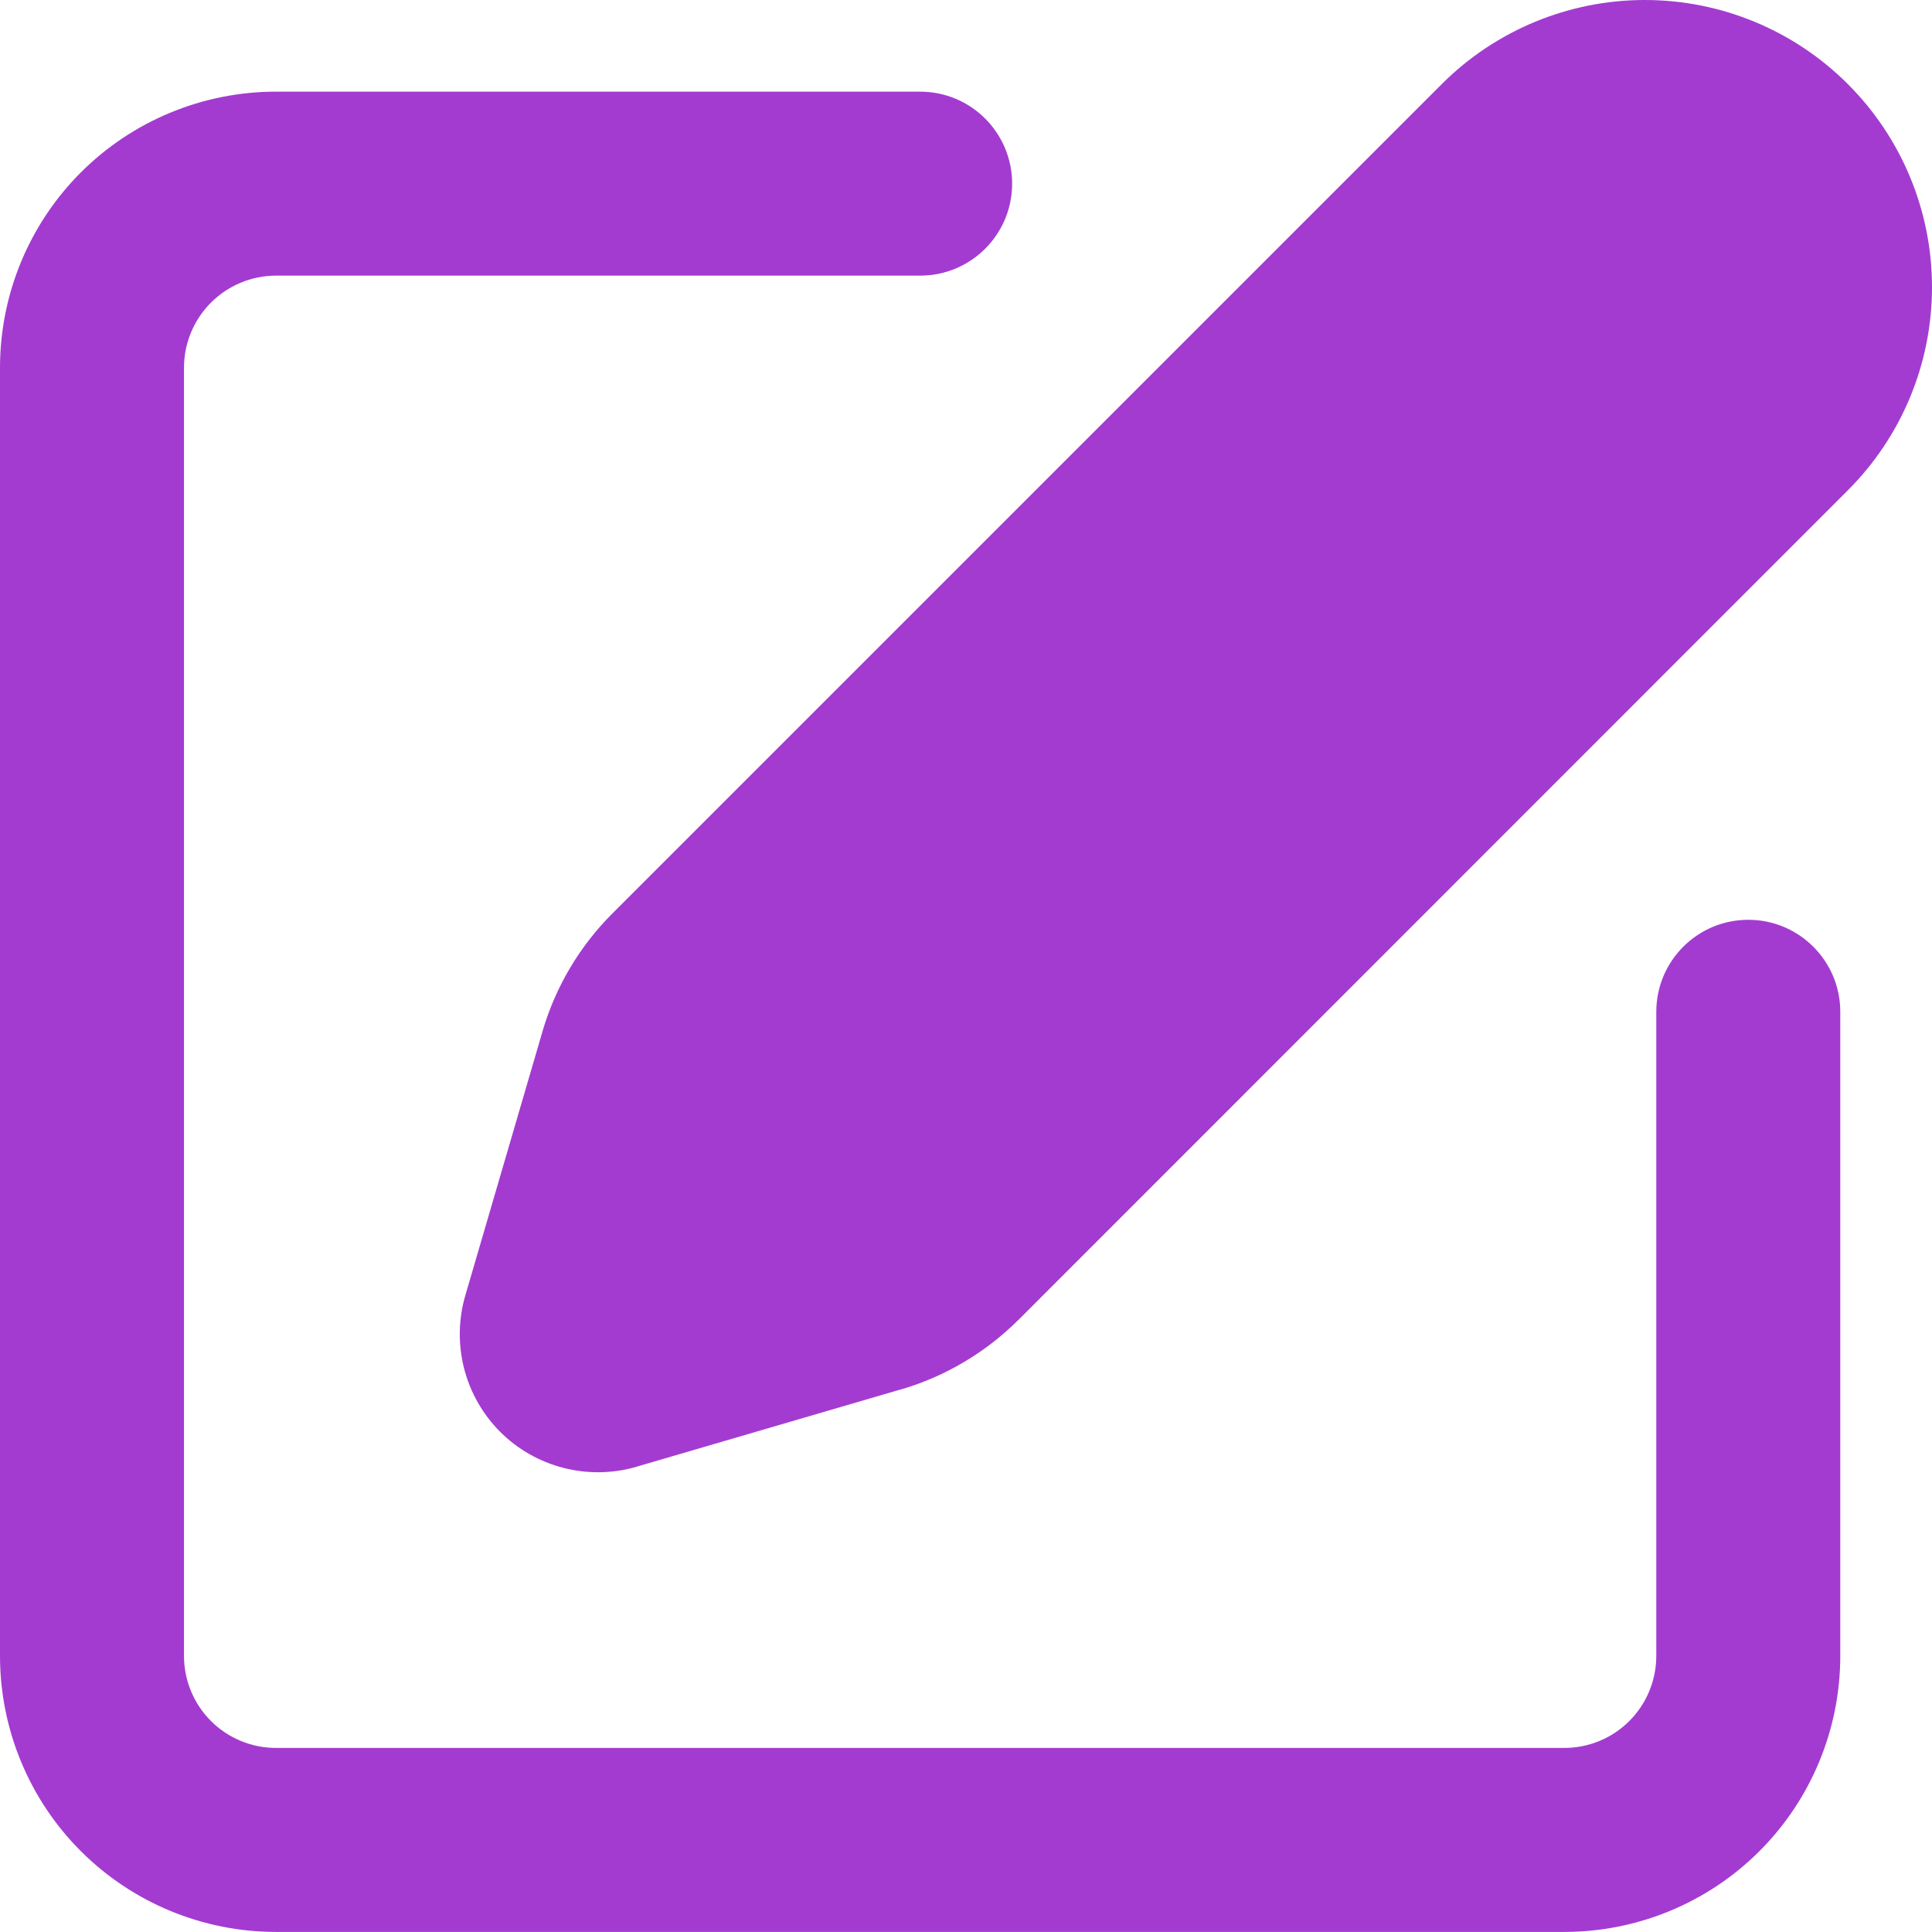
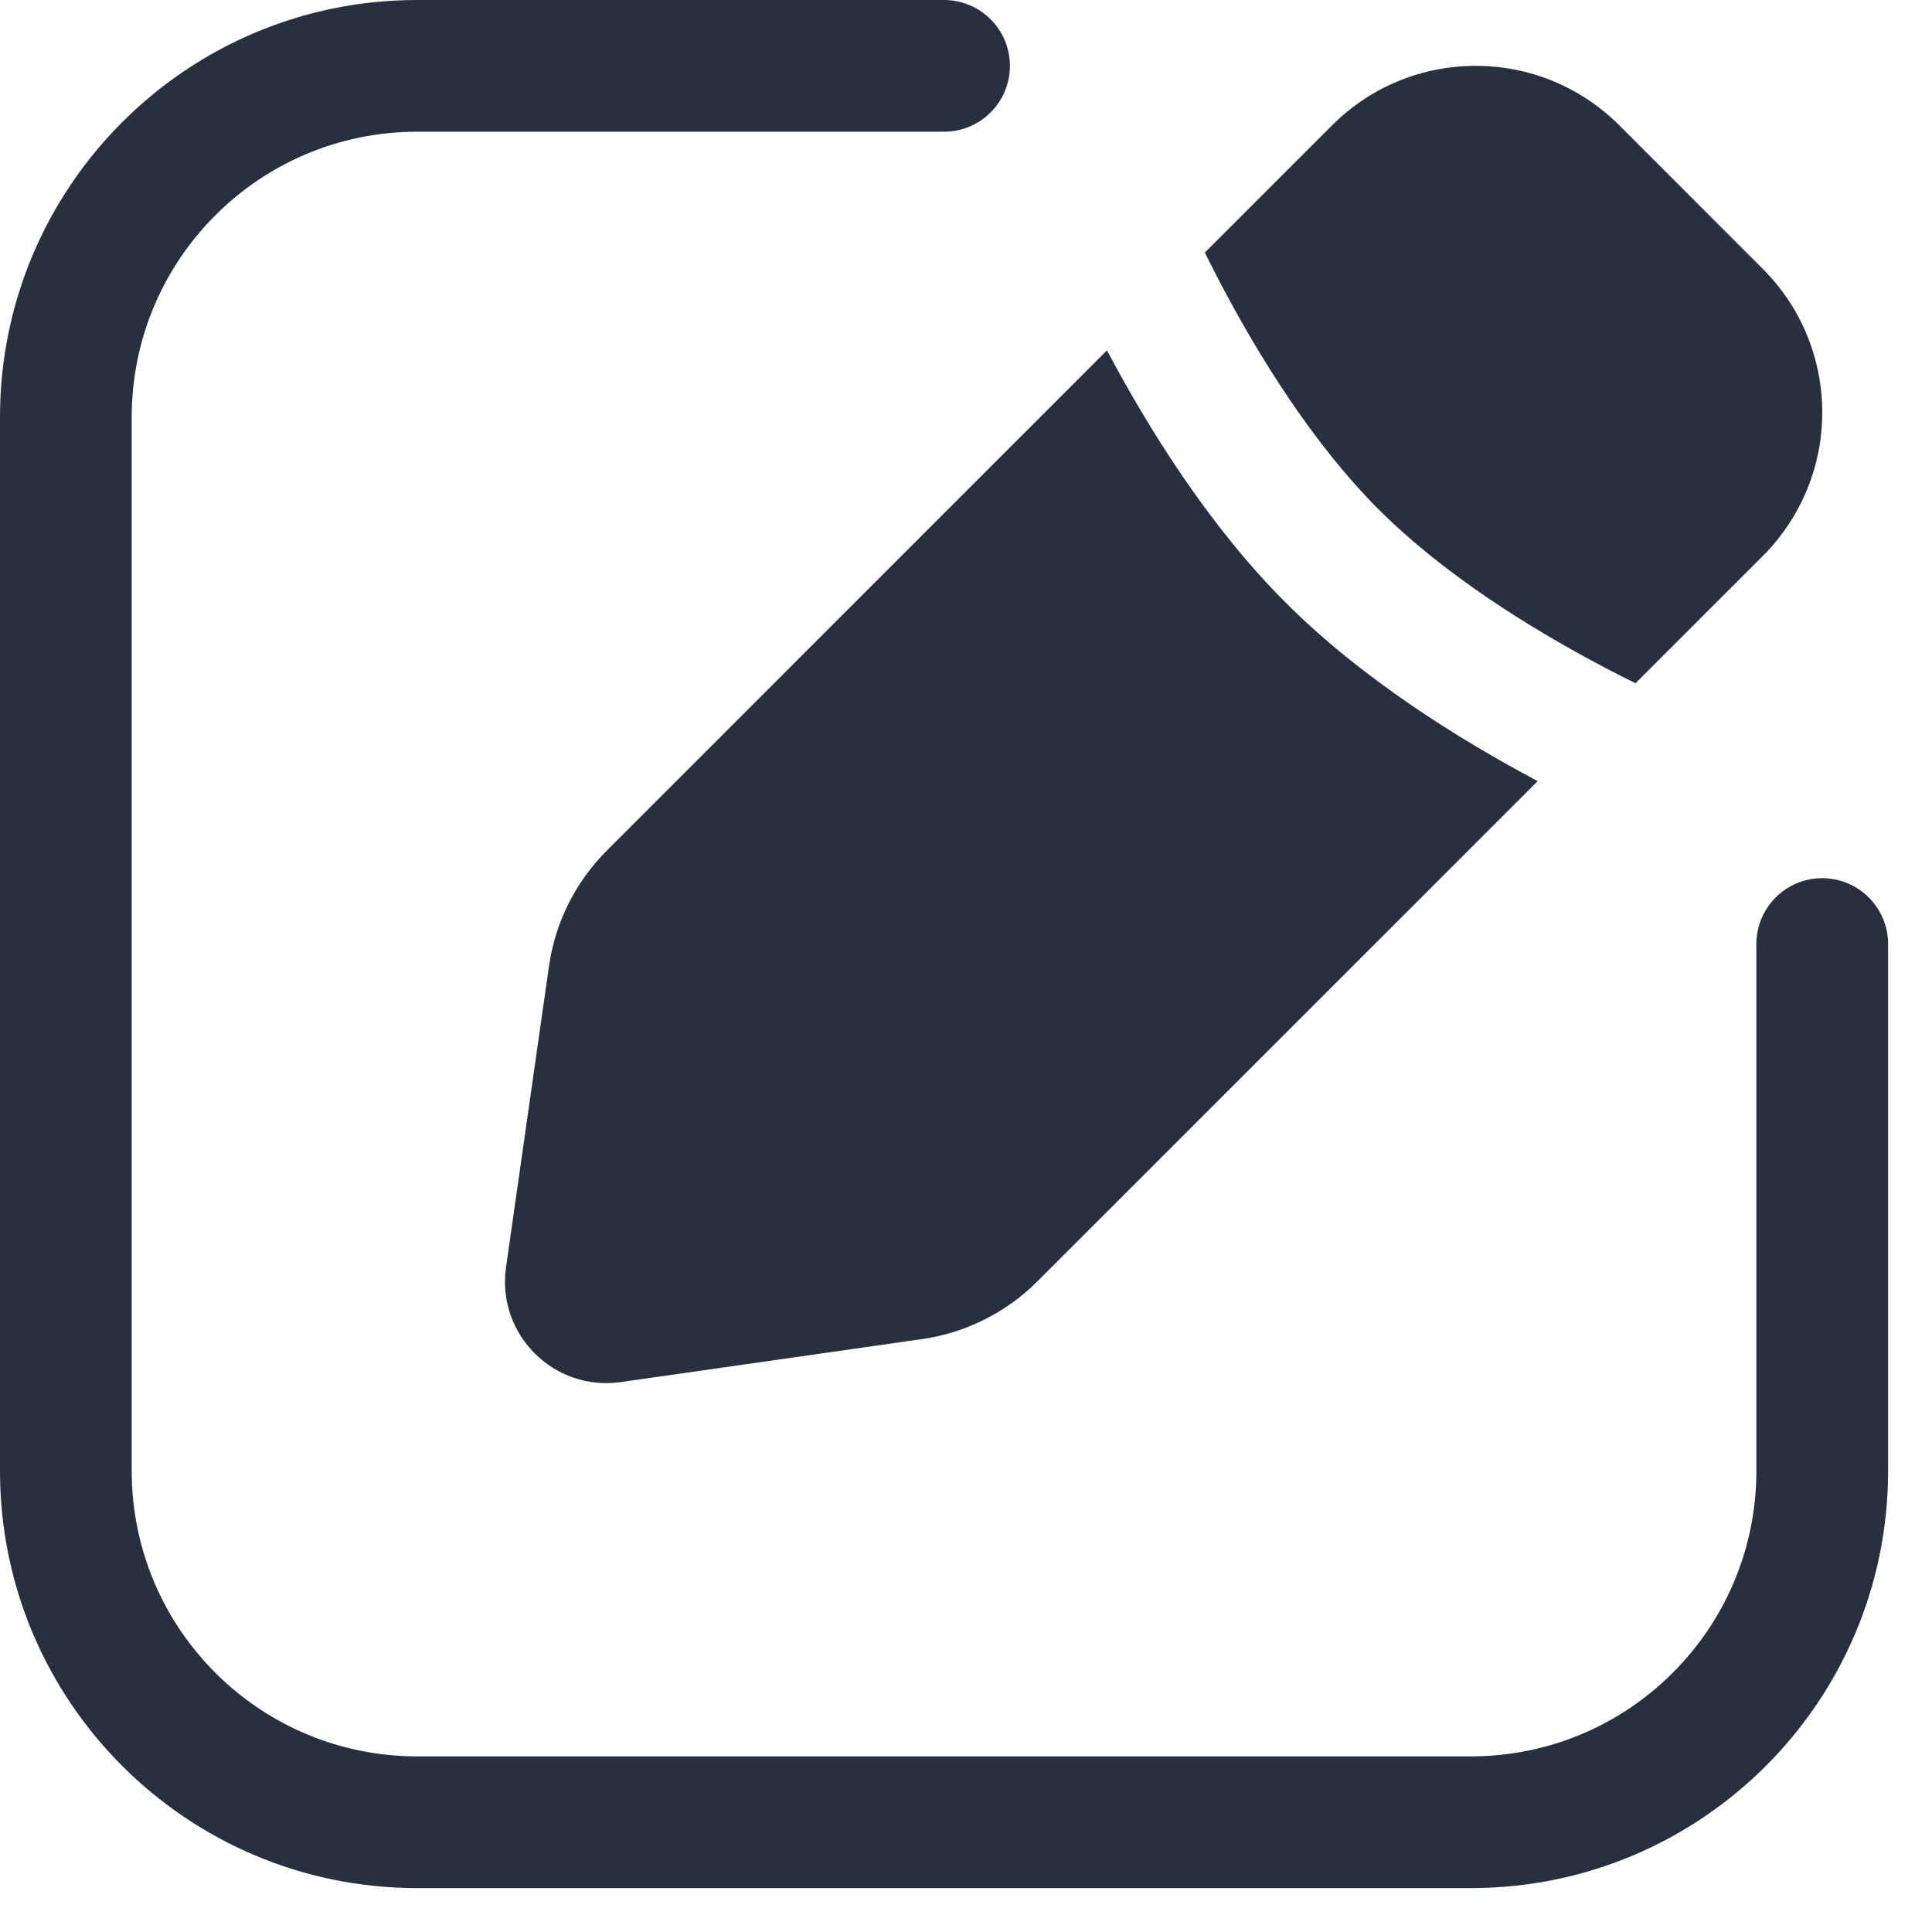
- <svg xmlns="http://www.w3.org/2000/svg" viewBox="0 0 27.995 27.994" fill="none">
-   <path id="Vector" d="M13.333 1.328C14.069 1.328 14.666 1.925 14.666 2.661C14.666 3.398 14.069 3.994 13.333 3.994H4C3.646 3.994 3.307 4.135 3.057 4.385C2.807 4.635 2.666 4.975 2.666 5.328V23.994C2.666 24.348 2.807 24.688 3.057 24.938C3.307 25.188 3.647 25.328 4 25.328H22.666C23.02 25.328 23.359 25.188 23.609 24.938C23.859 24.688 24 24.348 24 23.994V14.661C24 13.925 24.597 13.328 25.333 13.328C26.069 13.328 26.666 13.925 26.666 14.661V23.994C26.666 25.055 26.245 26.073 25.495 26.823C24.745 27.573 23.727 27.994 22.666 27.994H4C2.939 27.994 1.921 27.573 1.171 26.823C0.421 26.073 0 25.055 0 23.994V5.328C8.60961e-05 4.267 0.421 3.249 1.171 2.499C1.921 1.749 2.939 1.328 4 1.328H13.333ZM23.834 0C24.938 0 25.996 0.438 26.776 1.219C27.557 1.999 27.995 3.058 27.995 4.161C27.995 5.265 27.557 6.324 26.776 7.104L14.76 19.123H14.759C14.284 19.597 13.697 19.946 13.053 20.134L13.052 20.133L9.223 21.253L9.222 21.254C8.878 21.354 8.512 21.359 8.165 21.27C7.818 21.181 7.501 21.001 7.248 20.748C6.995 20.495 6.814 20.177 6.725 19.83C6.636 19.483 6.642 19.117 6.742 18.773L7.862 14.942V14.94C8.051 14.297 8.399 13.71 8.874 13.236L20.891 1.219C21.671 0.439 22.73 0 23.834 0Z" fill="#A33BD1" />
+ <svg xmlns="http://www.w3.org/2000/svg" width="22" height="22" viewBox="0 0 22 22" fill="none">
+   <path d="M10.75 0C11.164 0 11.5 0.336 11.5 0.75C11.5 1.164 11.164 1.5 10.75 1.5H4.75C2.955 1.5 1.5 2.955 1.5 4.75V16.75C1.5 18.545 2.955 20 4.75 20H16.75C18.545 20 20 18.545 20 16.75V10.75C20 10.336 20.336 10 20.75 10C21.164 10 21.5 10.336 21.5 10.75V16.75C21.5 19.373 19.373 21.5 16.75 21.5H4.75C2.127 21.5 0 19.373 0 16.75V4.75C0 2.127 2.127 0 4.75 0H10.75ZM12.605 3.99C13.074 4.872 13.763 5.986 14.639 6.861C15.514 7.737 16.628 8.426 17.51 8.895L11.81 14.594C11.456 14.947 10.997 15.177 10.502 15.248L7.069 15.738C6.307 15.847 5.653 15.193 5.762 14.431L6.252 10.998C6.323 10.503 6.553 10.044 6.906 9.69L12.605 3.99ZM15.169 1.427C16.072 0.524 17.536 0.524 18.439 1.427L20.073 3.062C20.976 3.964 20.976 5.428 20.073 6.331L18.624 7.78C18.51 7.724 18.39 7.663 18.266 7.598C17.43 7.158 16.439 6.541 15.699 5.801C14.959 5.061 14.342 4.07 13.902 3.234C13.837 3.11 13.776 2.99 13.72 2.876L15.169 1.427Z" fill="#28303F" />
</svg>
